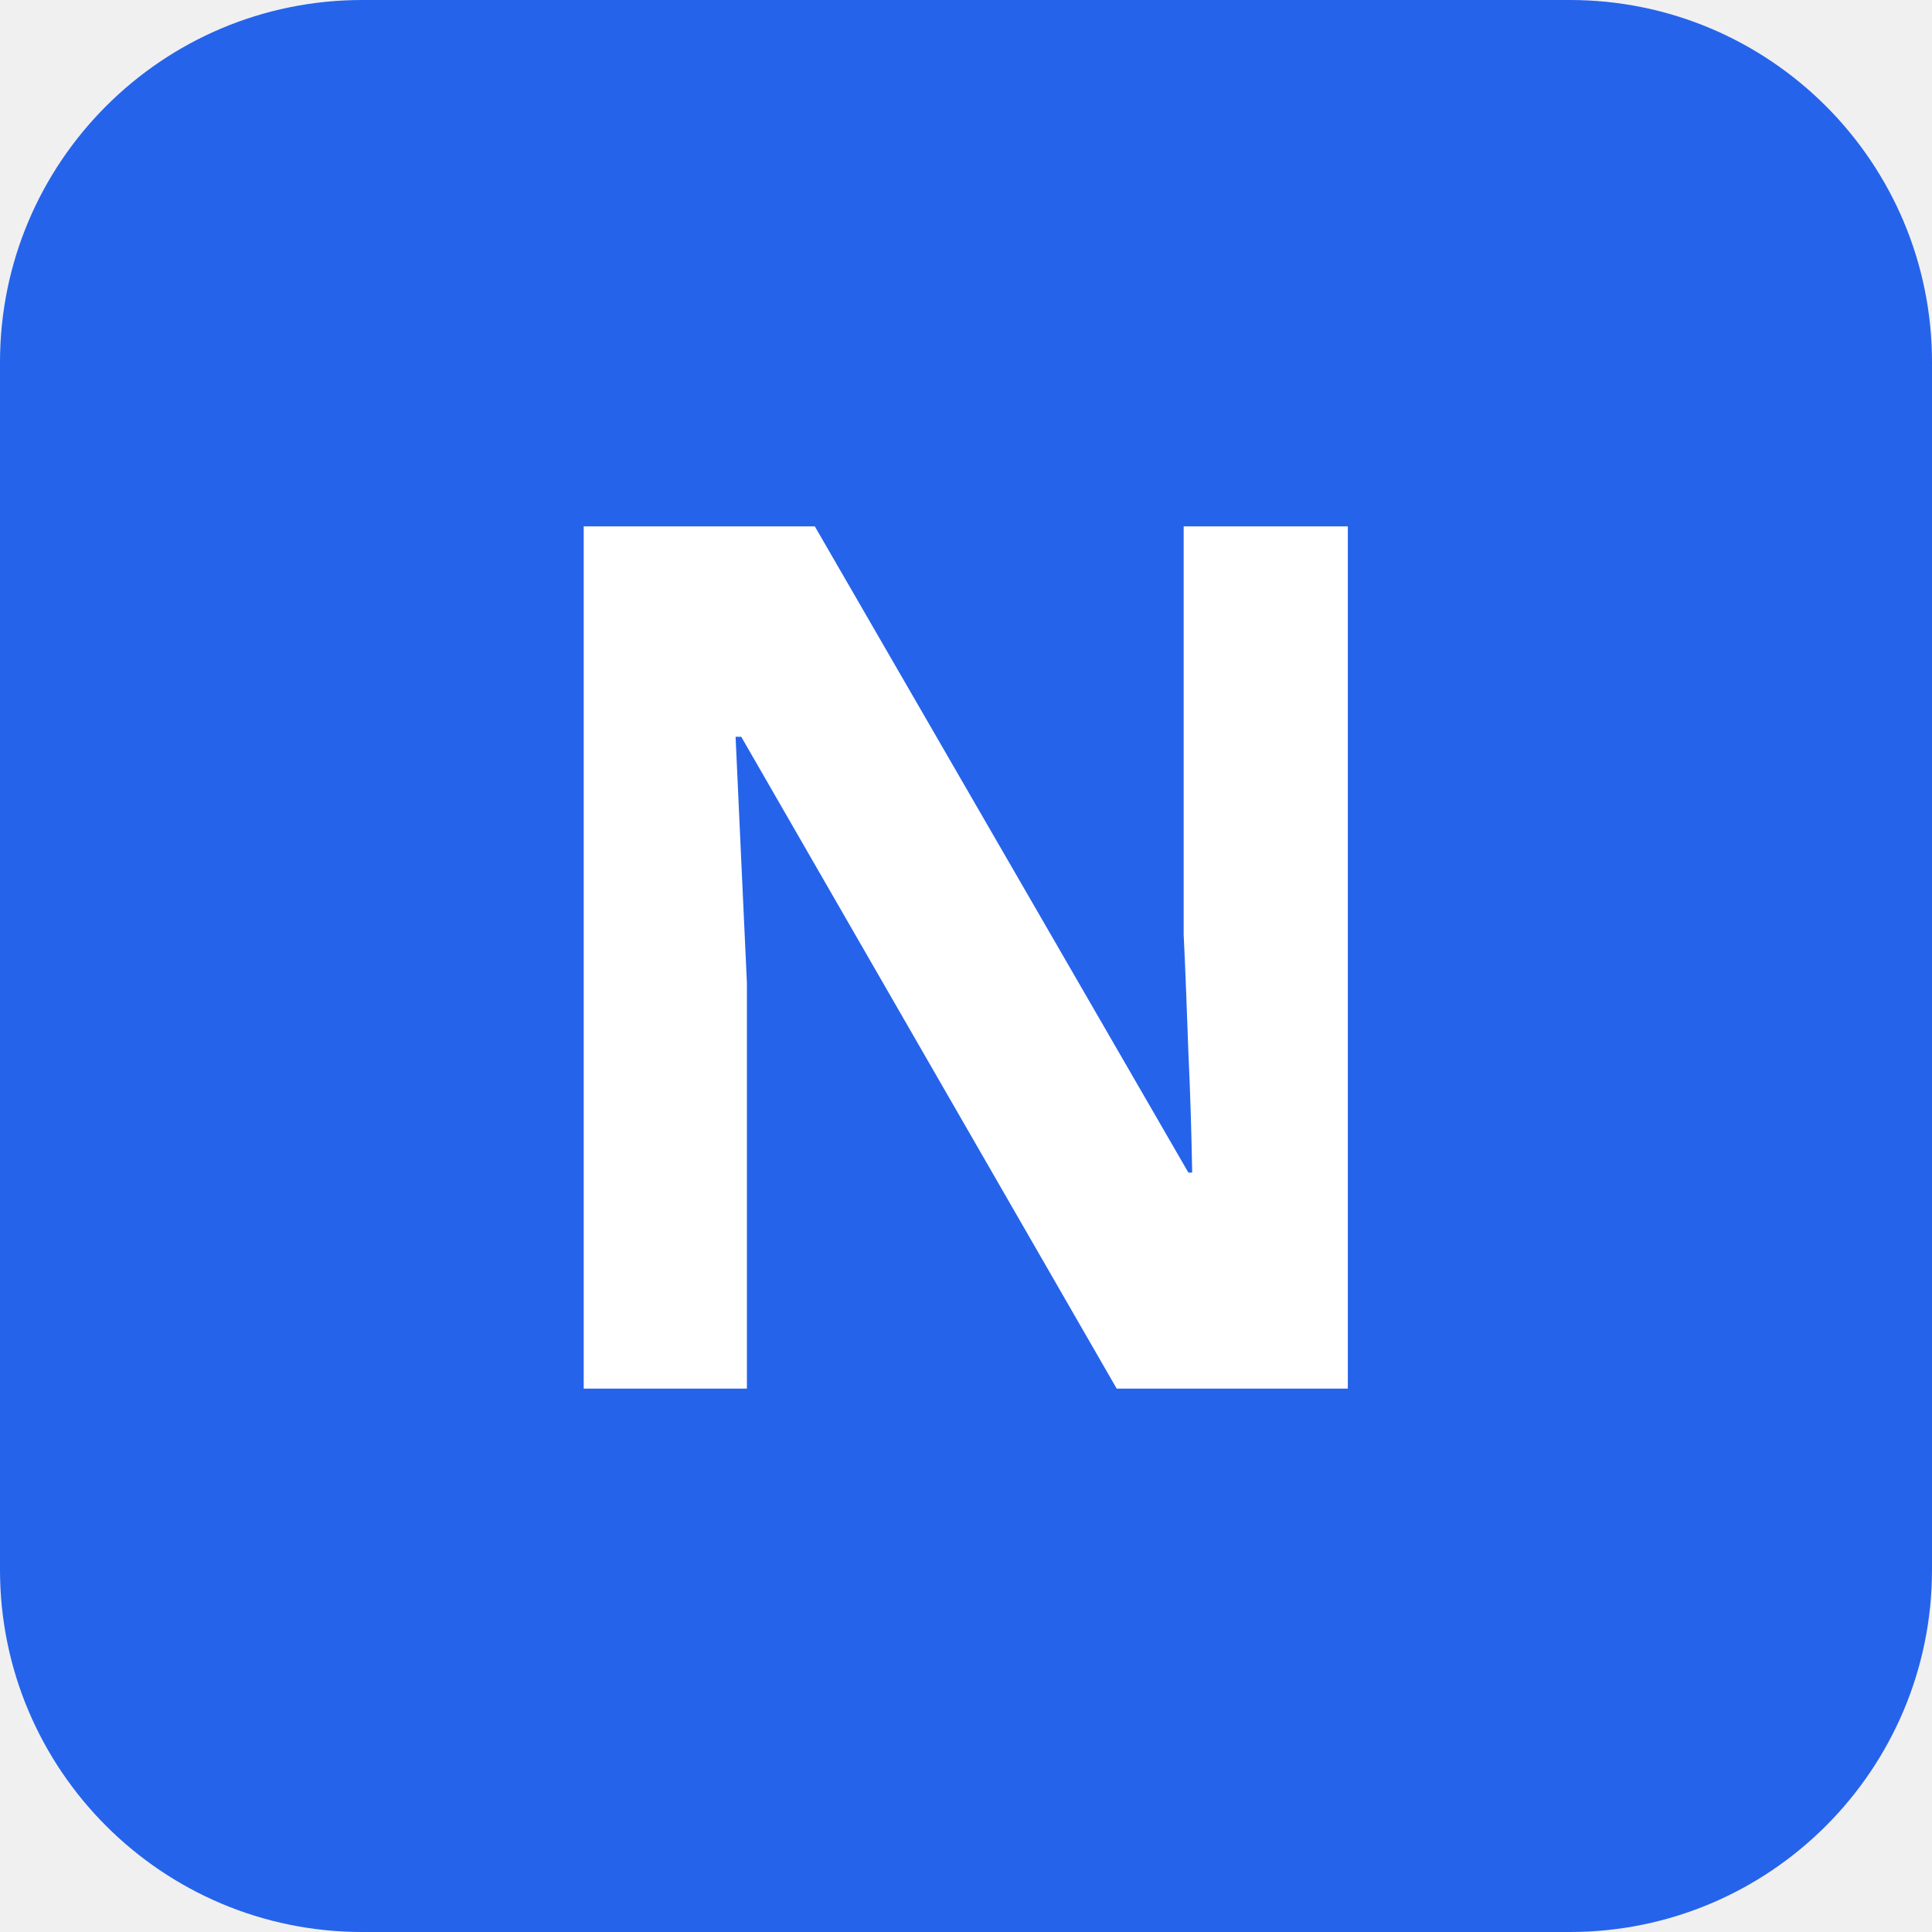
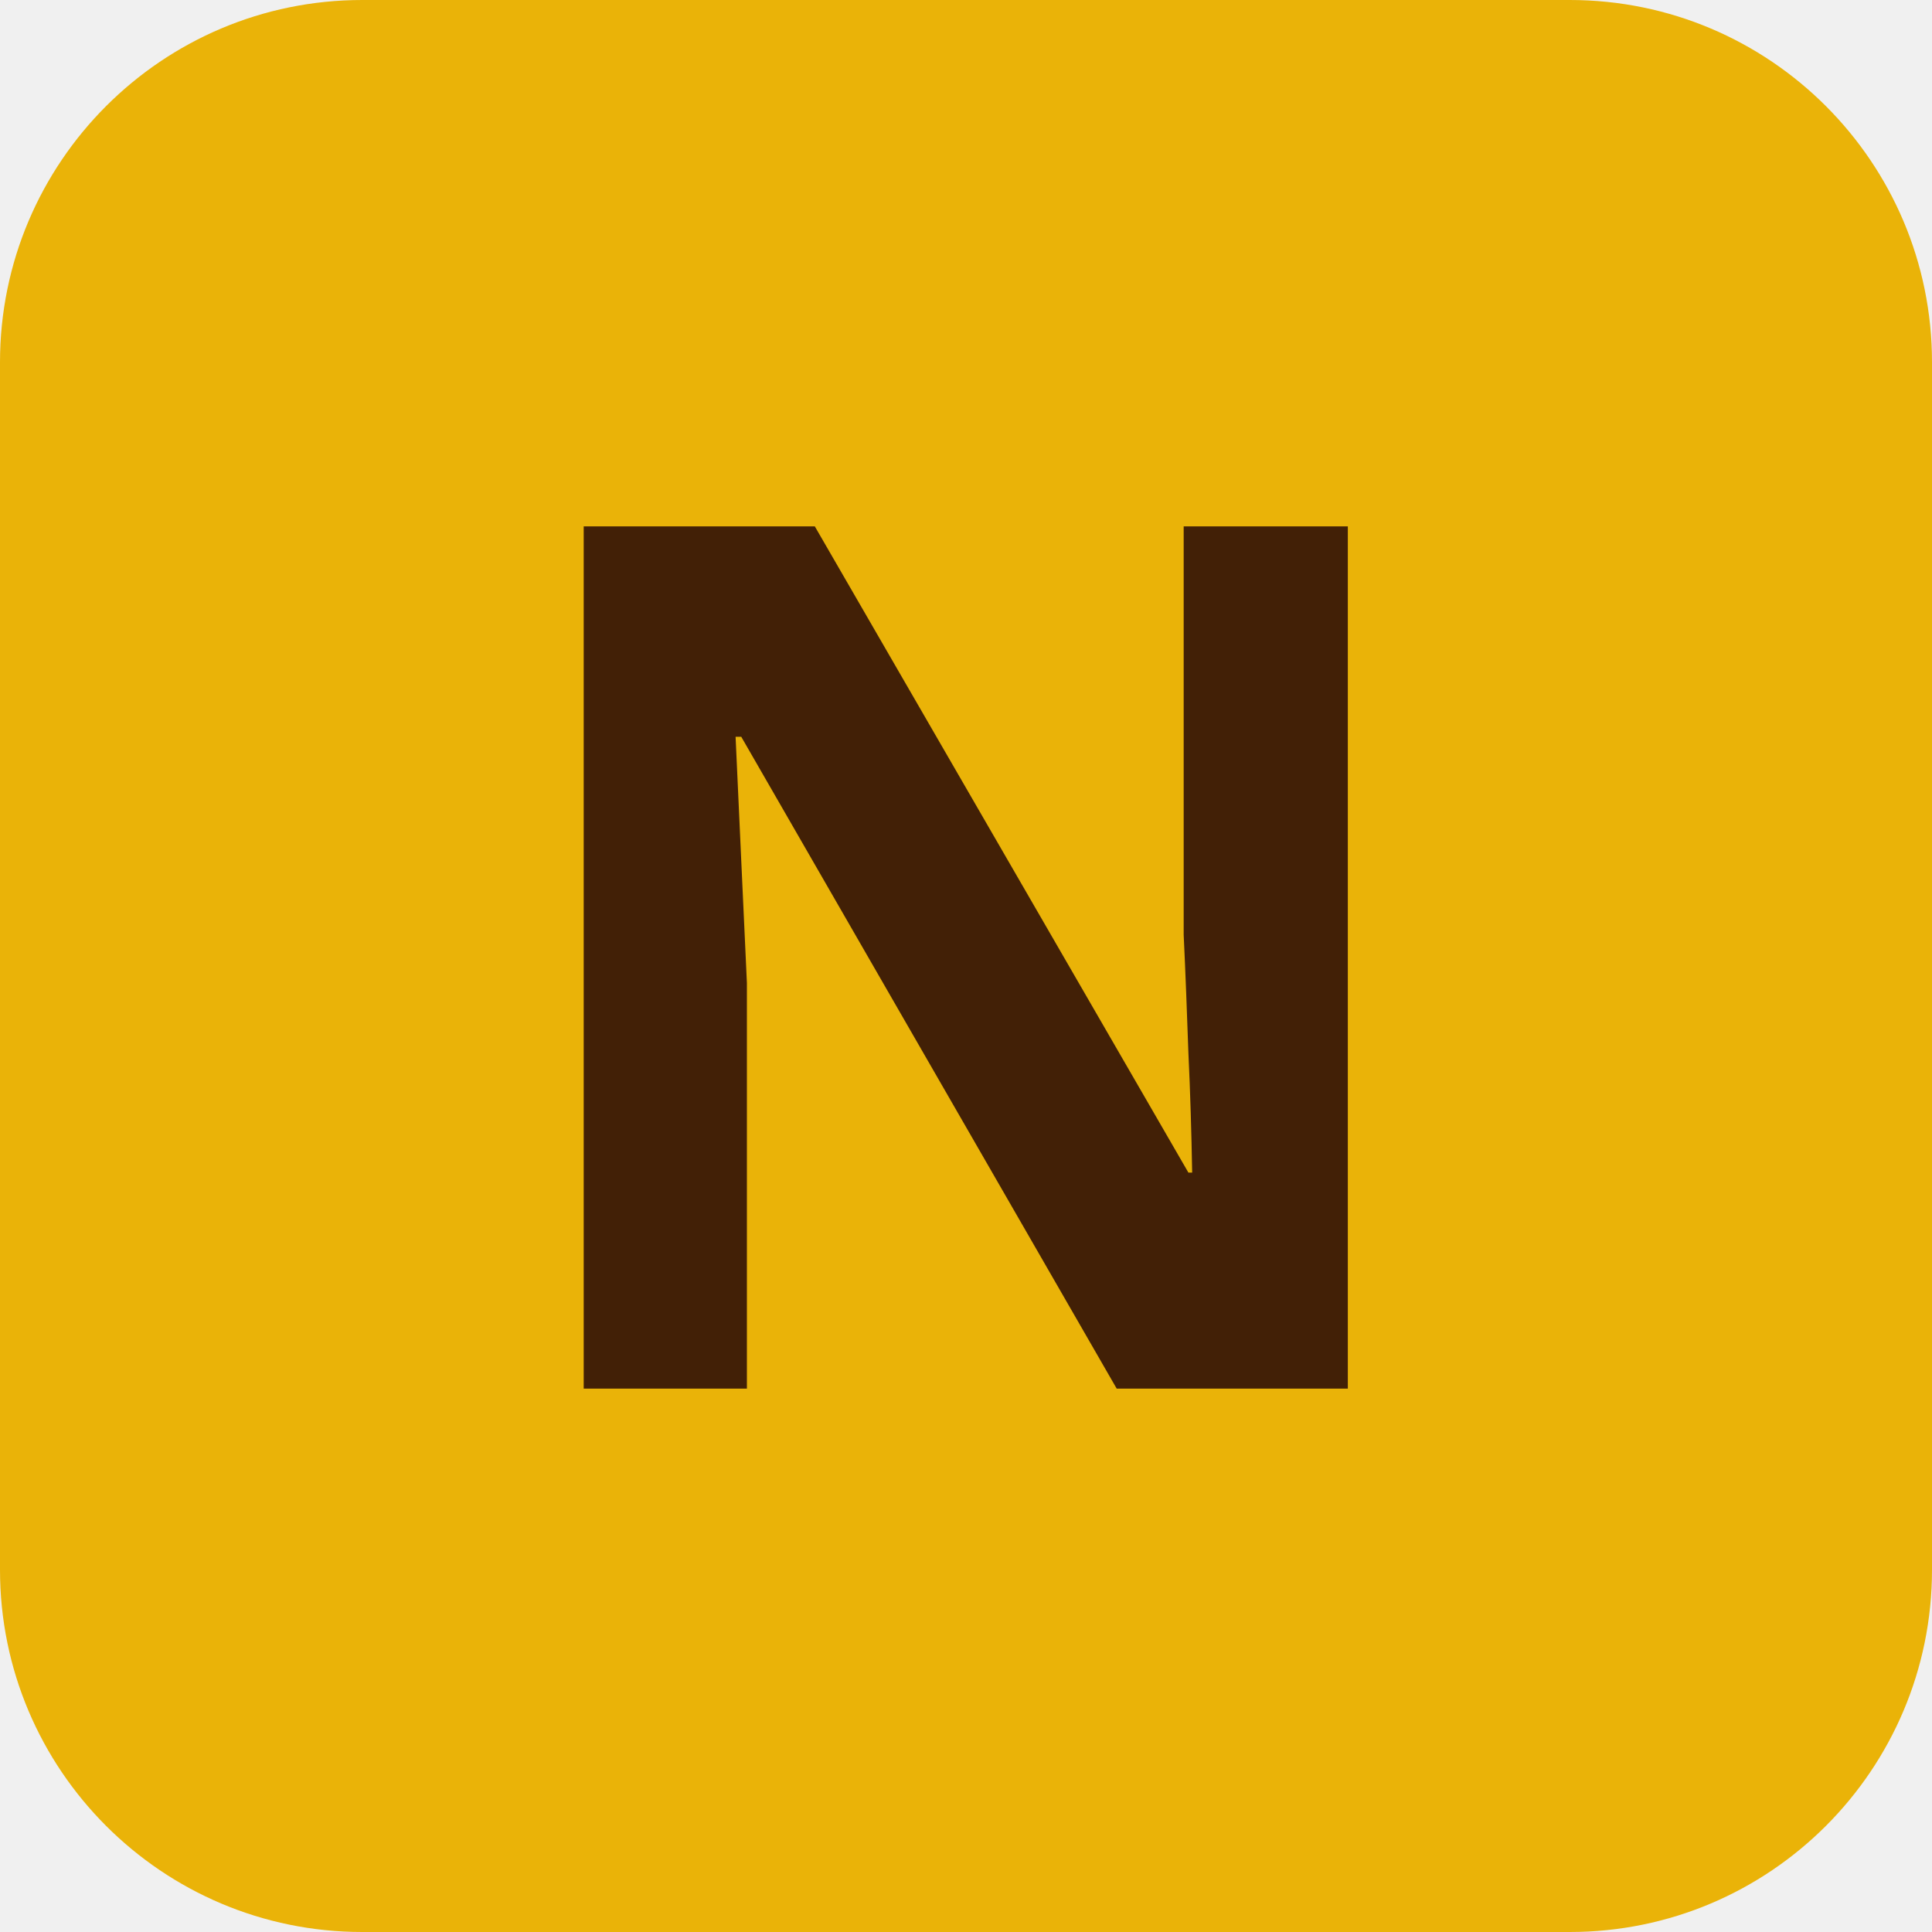
<svg xmlns="http://www.w3.org/2000/svg" width="32" height="32" viewBox="0 0 32 32">
  <style>
-     rect { fill: #2563eb; }
-     text { fill: white; }
+     rect { fill: #eab308; }
+     text { fill: #422006; }
    @media (prefers-color-scheme: dark) {
-       rect { fill: #3b82f6; }
-       text { fill: white; }
+       rect { fill: #facc15; }
+       text { fill: #422006; }
    }
  </style>
  <rect width="32" height="32" rx="6" />
  <text x="16" y="23" text-anchor="middle" font-size="20" font-family="system-ui, sans-serif" font-weight="700">N</text>
</svg>
